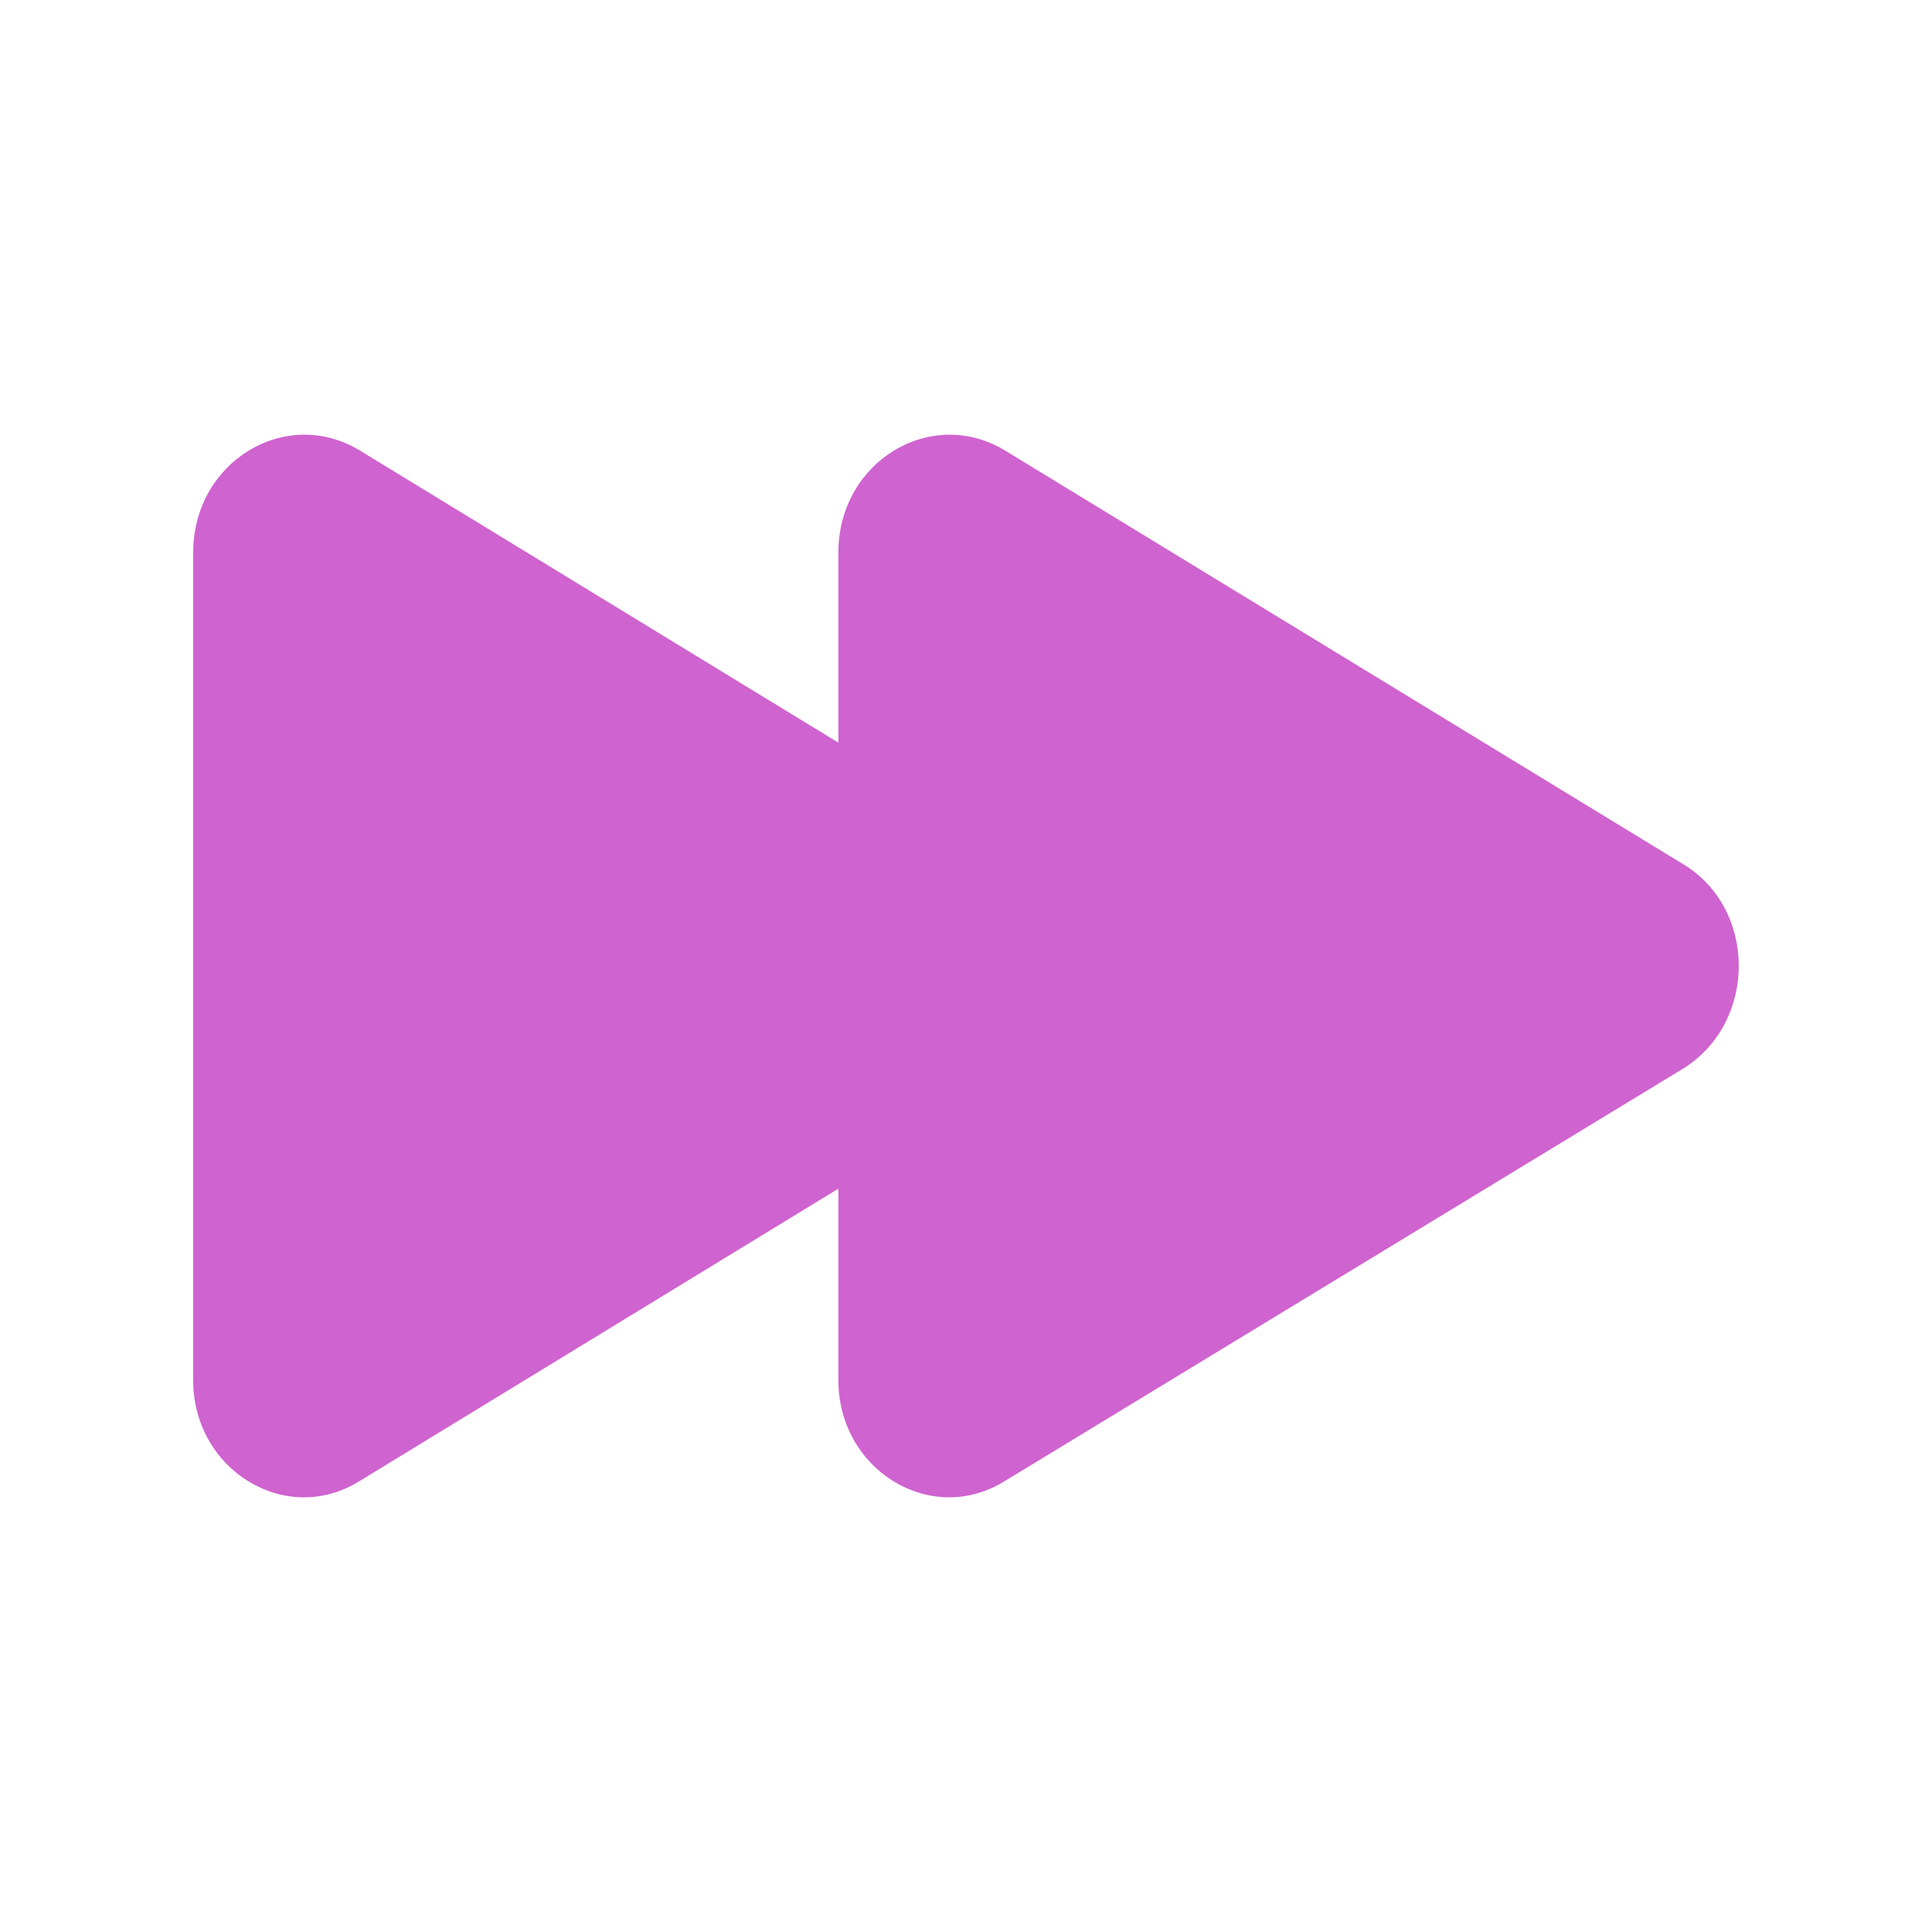
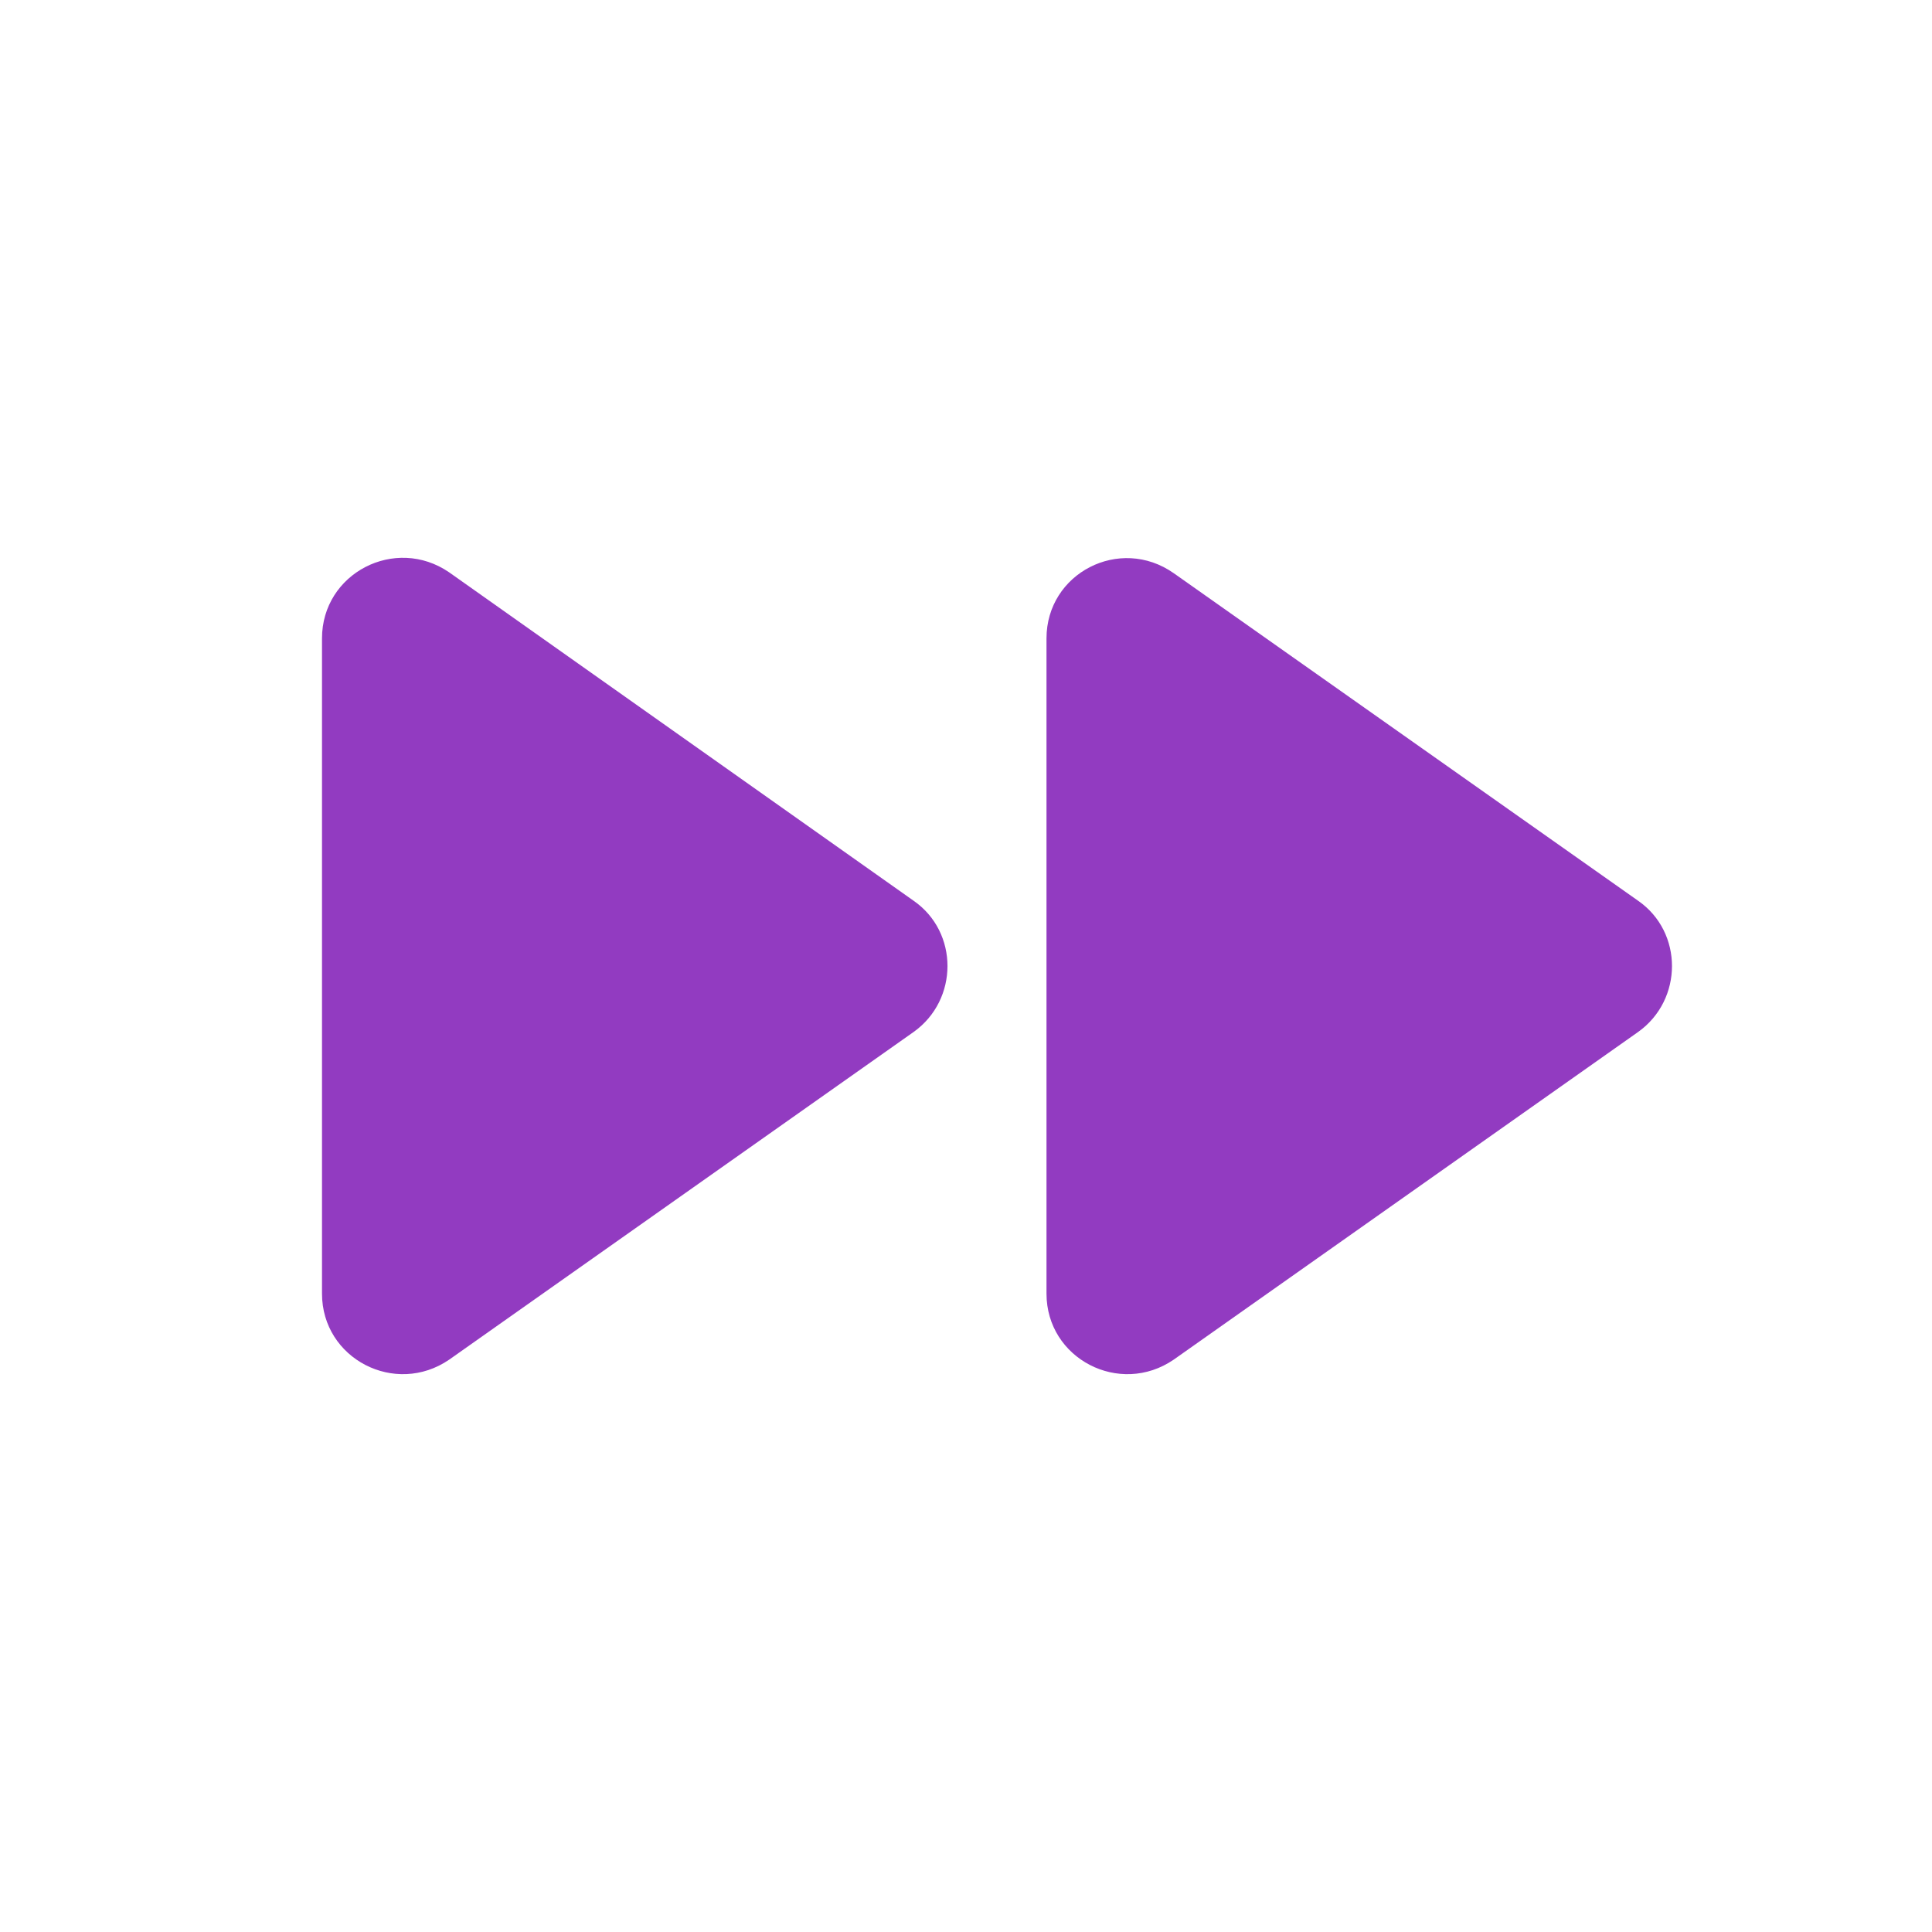
- <svg xmlns="http://www.w3.org/2000/svg" width="20px" height="20px" viewBox="0 0 20 20" version="1.1">
-   <defs />
-   <g id="Page-1" stroke="none" stroke-width="1" fill="none" fill-rule="evenodd">
-     <g id="faster" fill="#CF63CF">
-       <path d="M10.403,15.331 C9.636,15.809 8.679,15.215 8.679,14.29 L8.679,12.305 L3.724,15.331 C2.957,15.809 2,15.215 2,14.29 L2,5.719 C2,4.78 2.957,4.199 3.724,4.663 L8.679,7.688 L8.679,5.719 C8.679,4.78 9.636,4.199 10.403,4.663 L17.426,8.947 C18.191,9.411 18.191,10.582 17.426,11.061 L10.403,15.331 Z" />
-     </g>
-   </g>
+ <svg xmlns="http://www.w3.org/2000/svg" width="24" height="24" viewBox="0 0 24 24" fill="none">
+   <path d="M5.58 16.89L11.35 12.819C11.91 12.419 11.91 11.579 11.35 11.19L5.58 7.11C4.91 6.65 4 7.12 4 7.93V16.07C4 16.88 4.91 17.349 5.58 16.89ZM13 7.93V16.07C13 16.88 13.91 17.349 14.58 16.89L20.35 12.819C20.91 12.419 20.91 11.579 20.35 11.19L14.58 7.12C13.91 6.65 13 7.12 13 7.93Z" fill="#923BC1" />
</svg>
